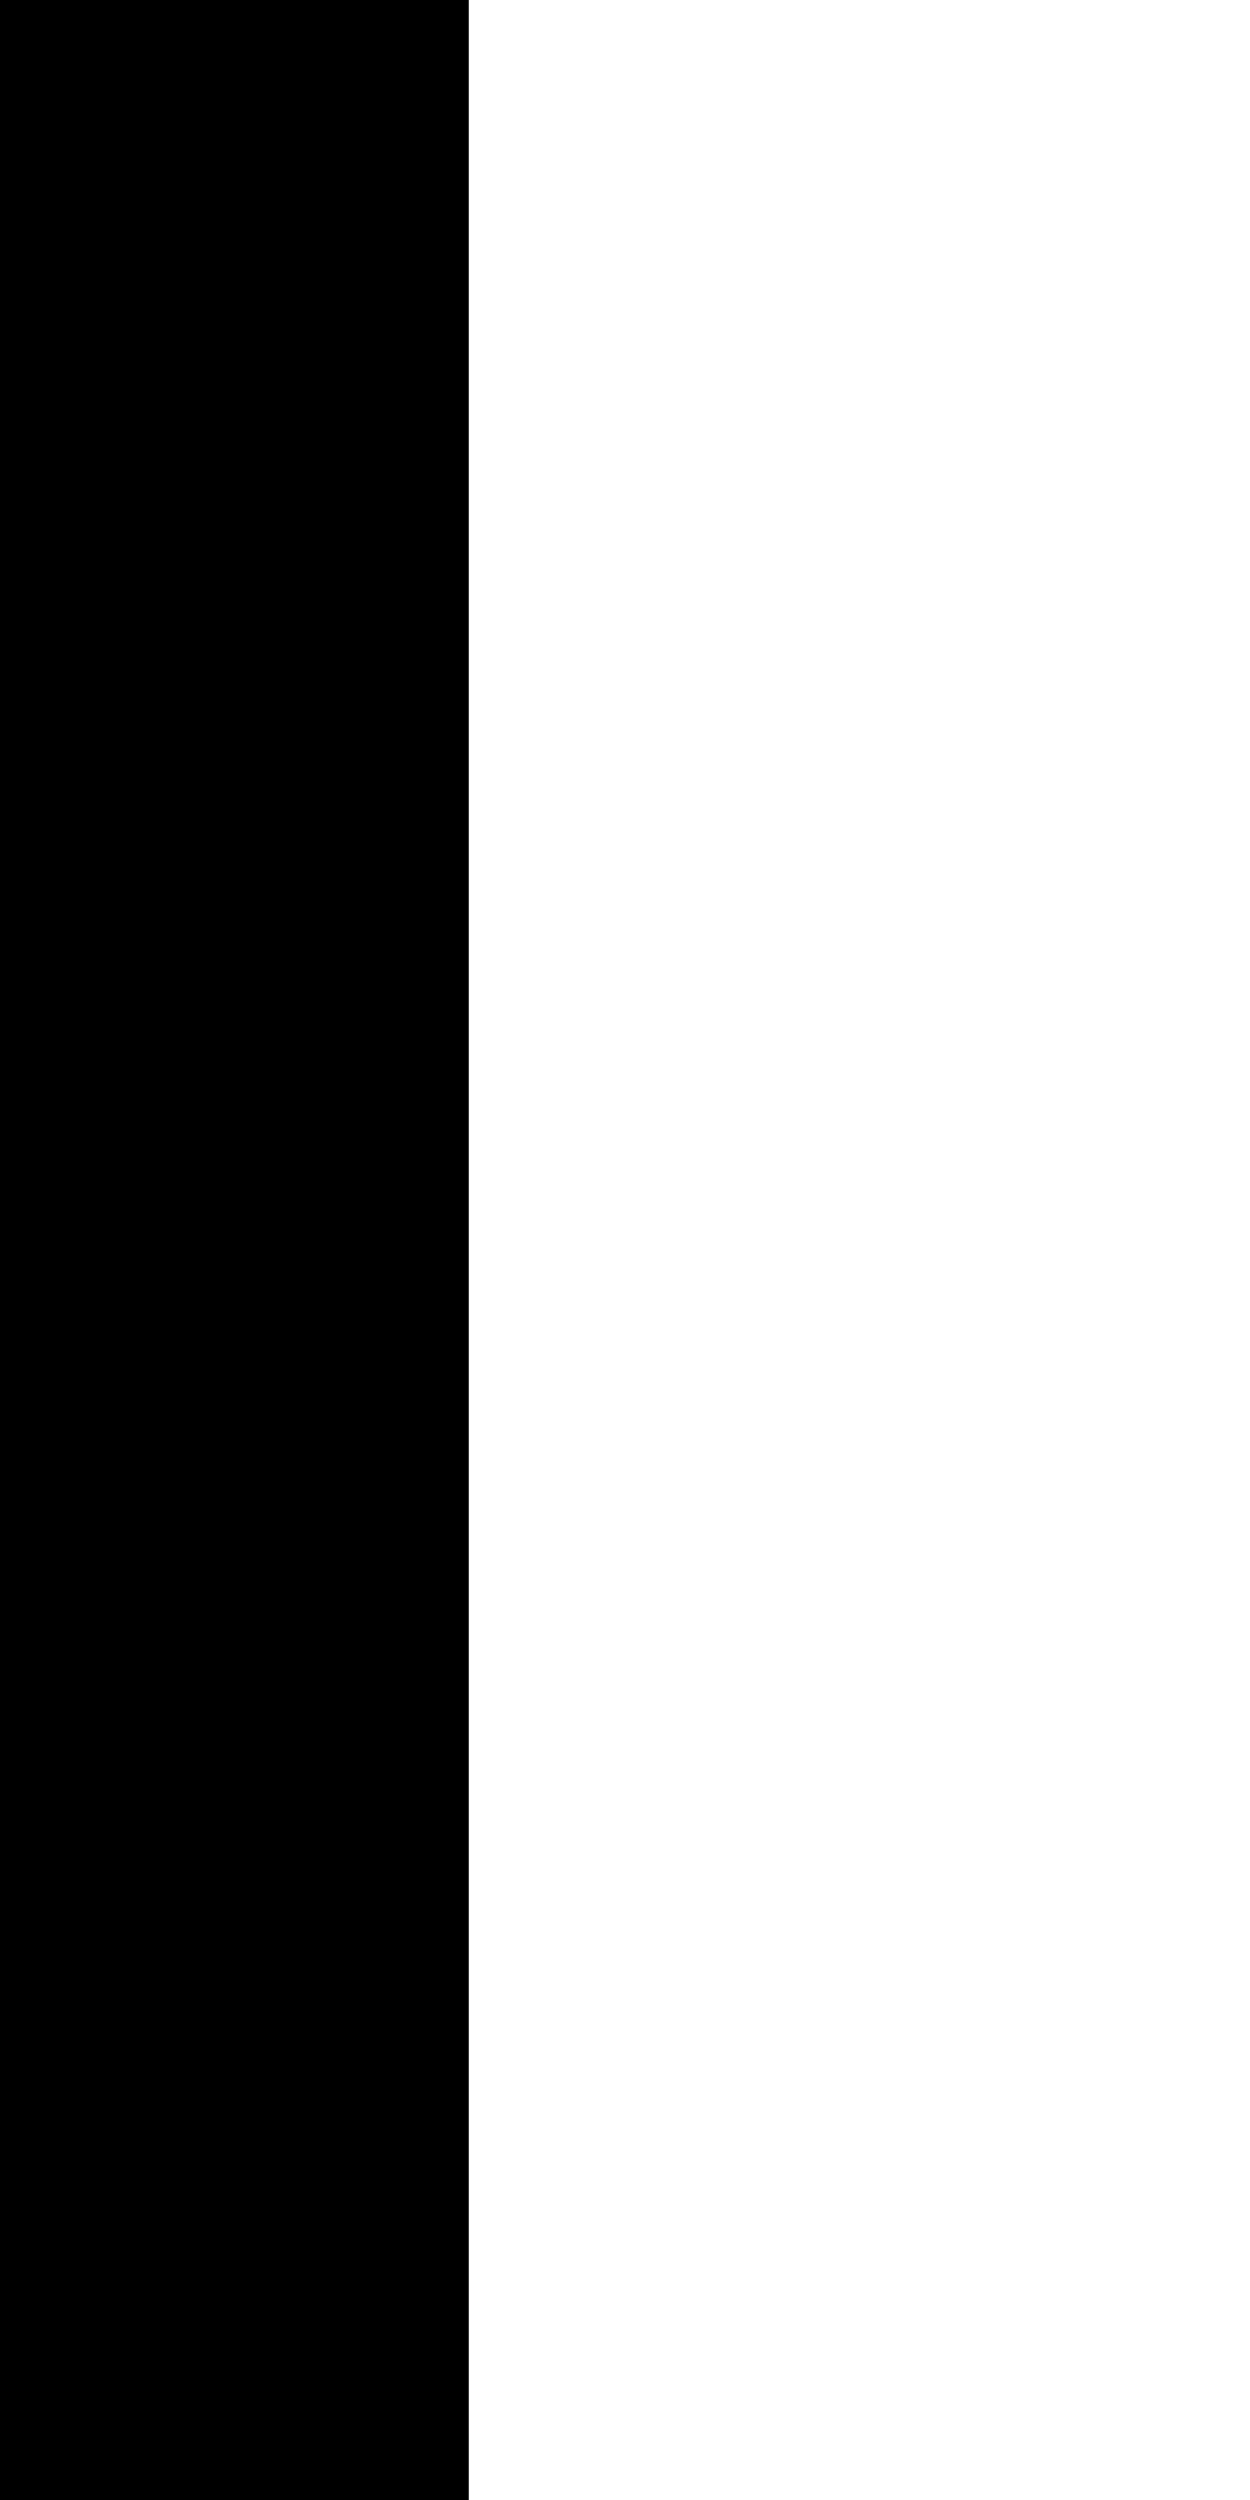
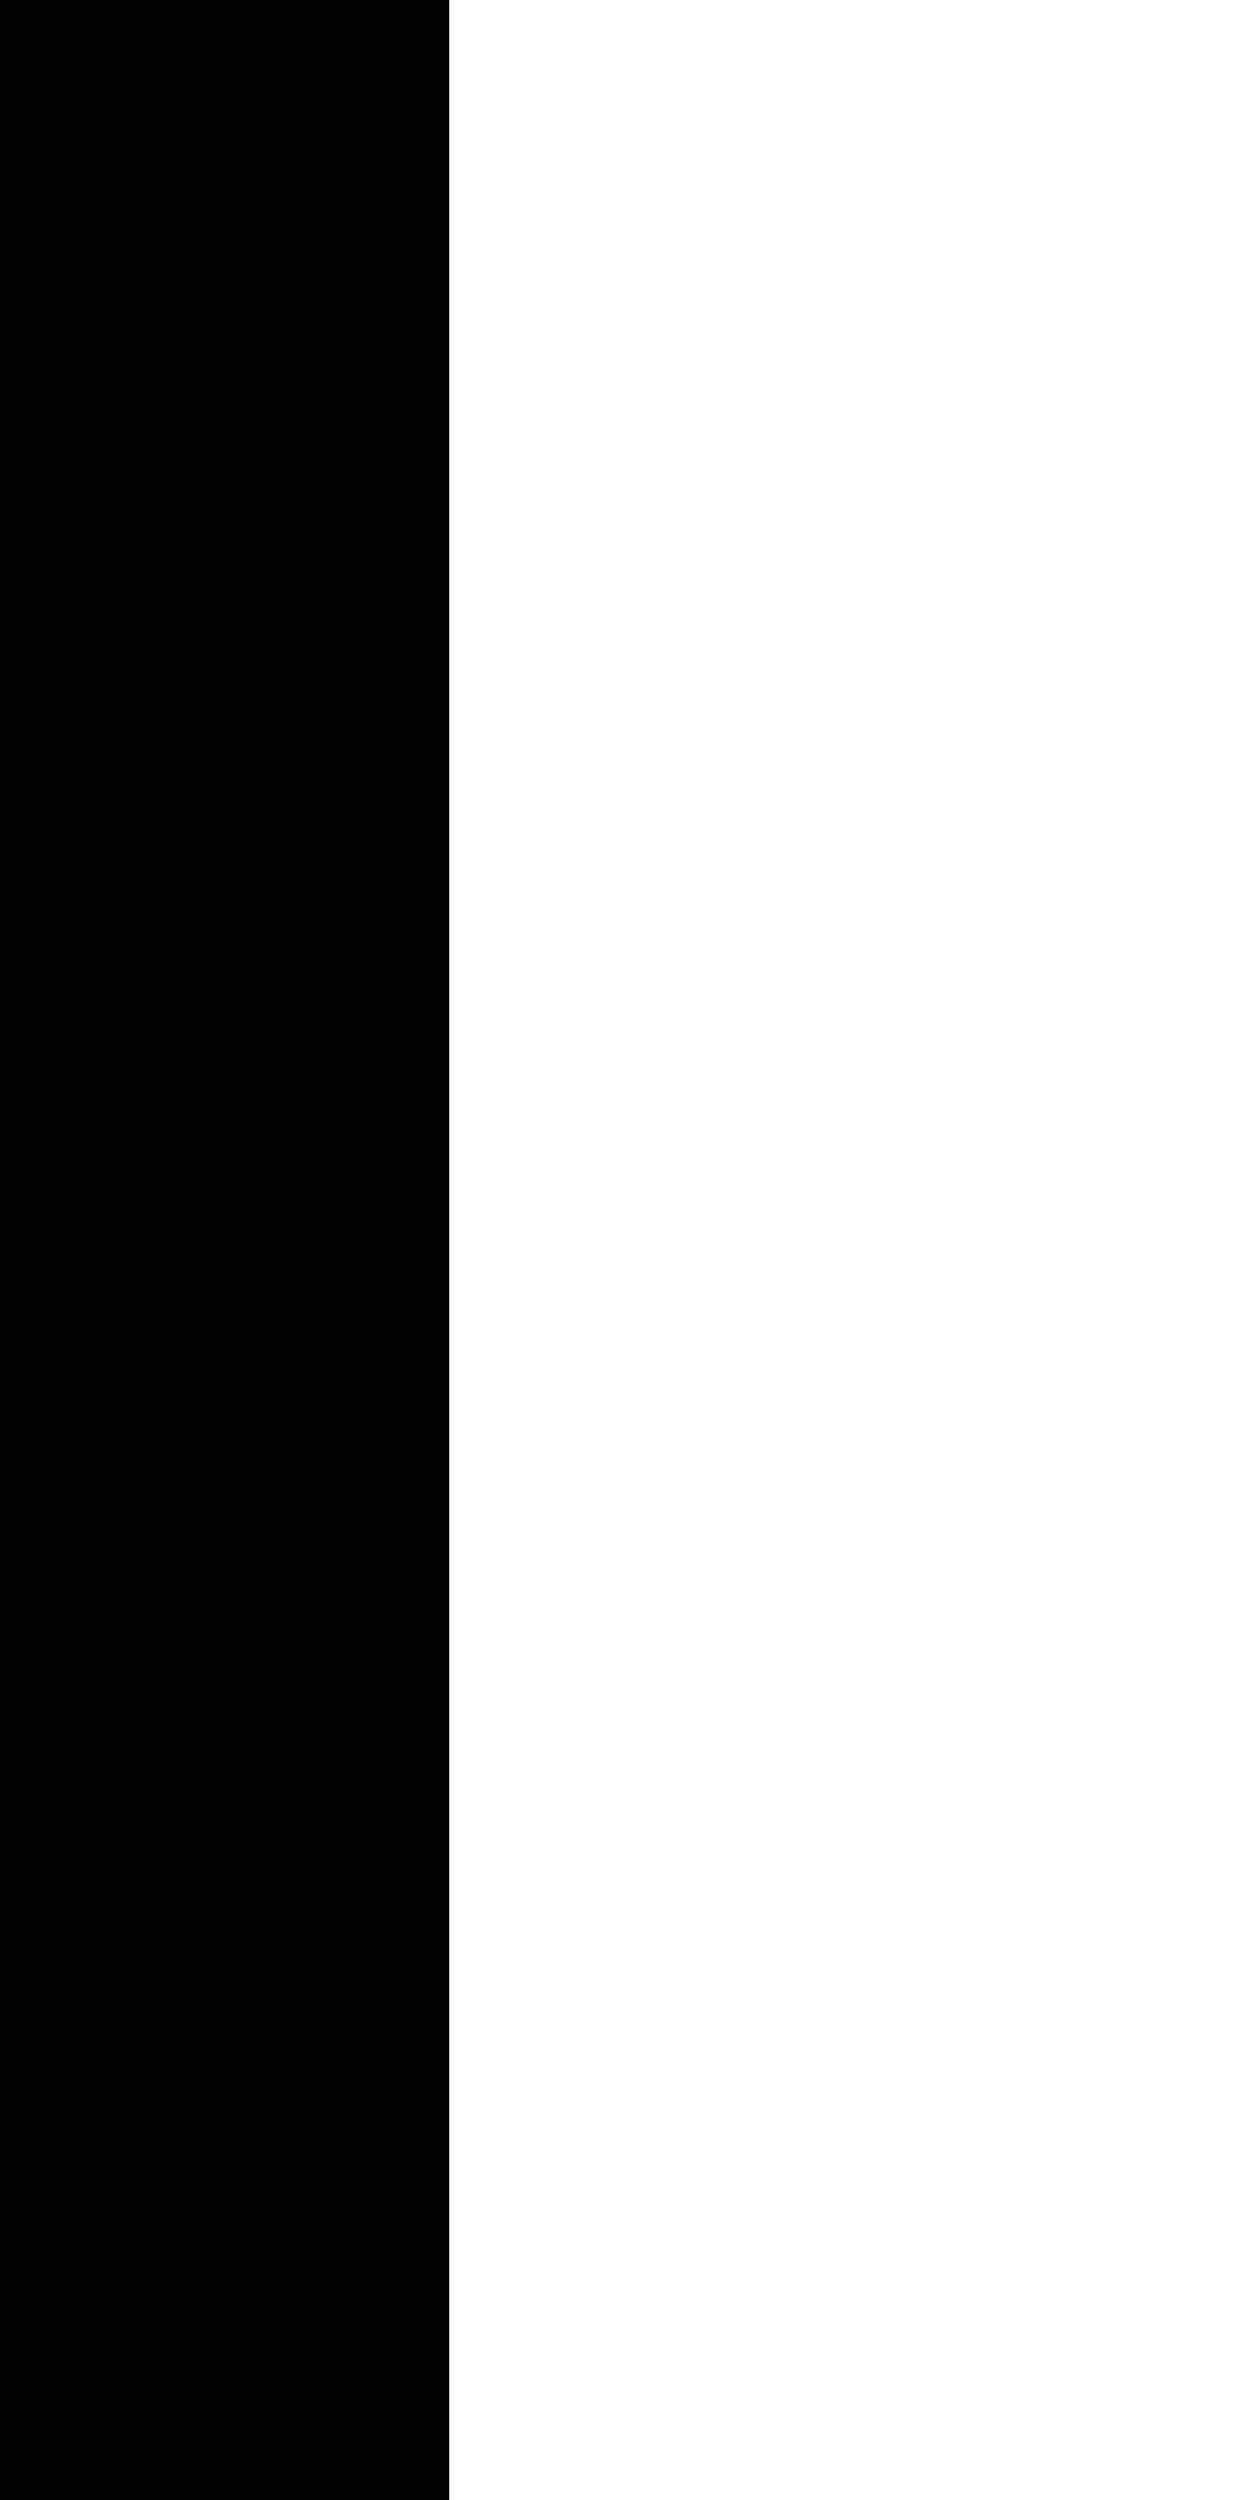
- <svg xmlns="http://www.w3.org/2000/svg" version="1.1" width="1024" height="2048" id="svg3355">
+ <svg xmlns="http://www.w3.org/2000/svg" id="svg3355" height="2048" width="1024" version="1.1">
  <defs id="defs3357" />
-   <path d="m 0,0 0,2048 384,0 0,-2048 z" id="path3157-2-7-0" style="fill:#000000;fill-opacity:1;stroke:none;display:inline" />
+   <path style="display:inline;fill:#000000;fill-opacity:1;stroke:none" id="path3157-2-7-0" d="M -64,-256 V 2048 H 368 V -256 Z" />
</svg>
